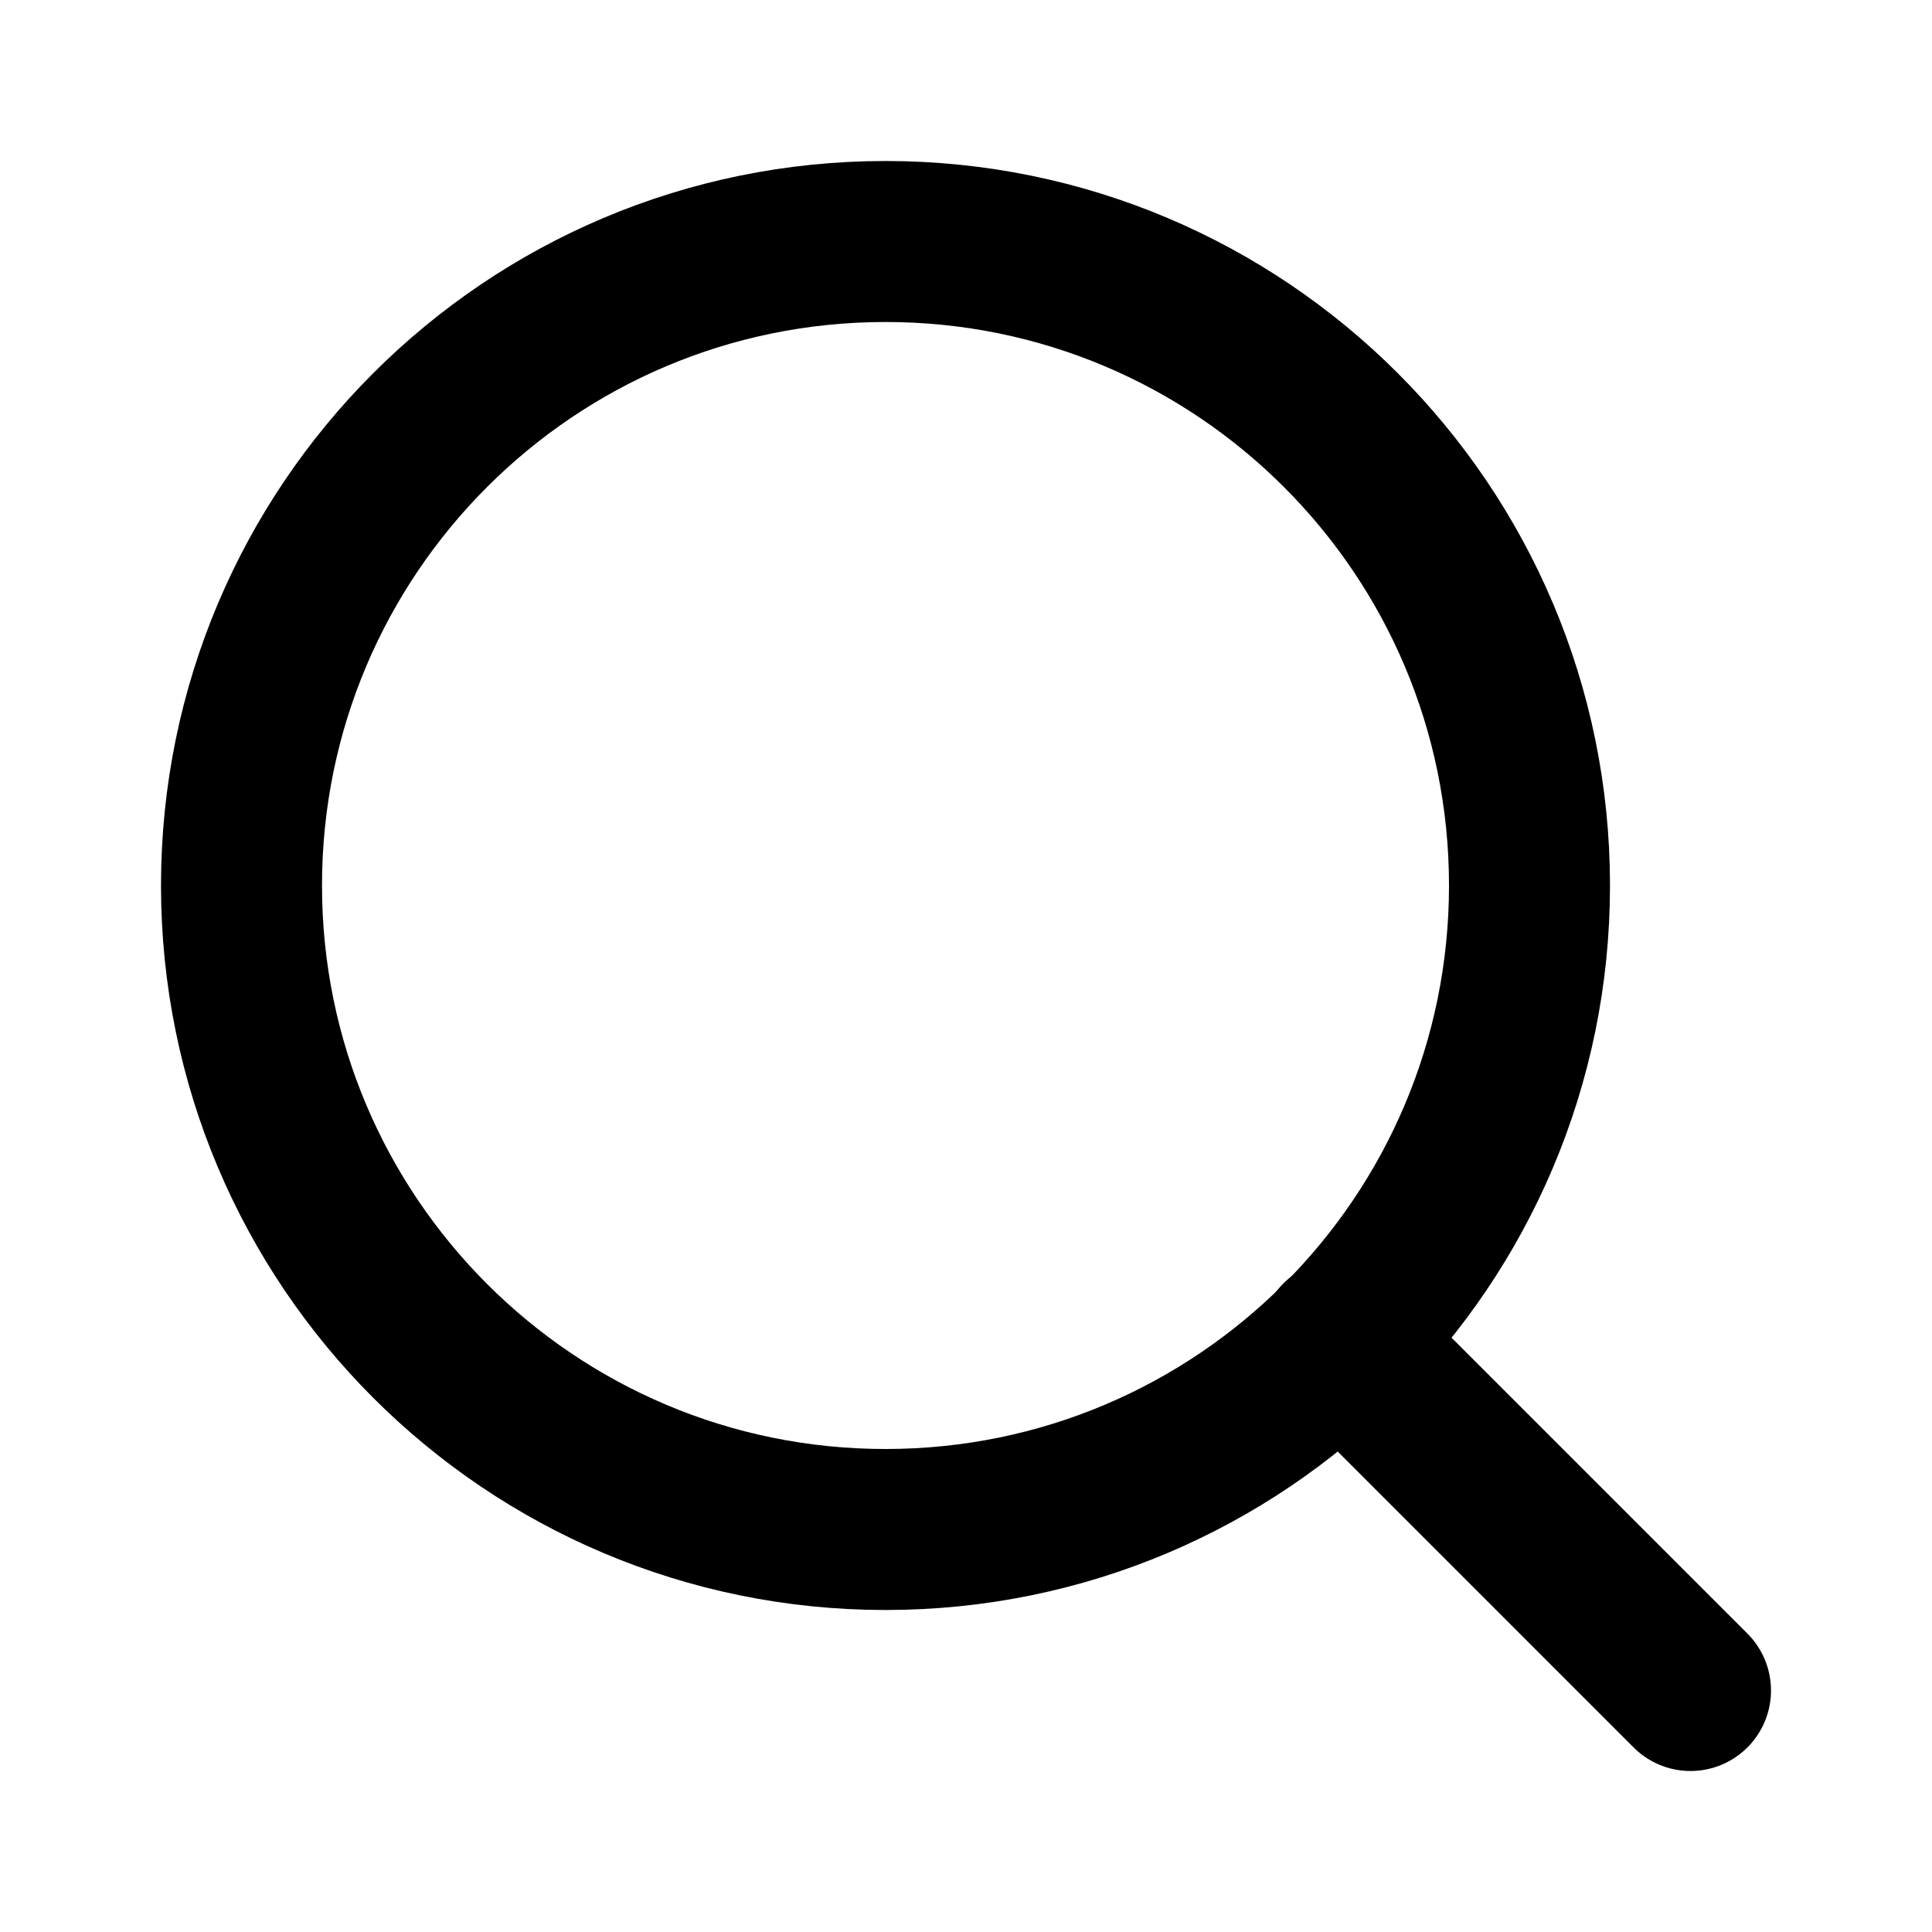
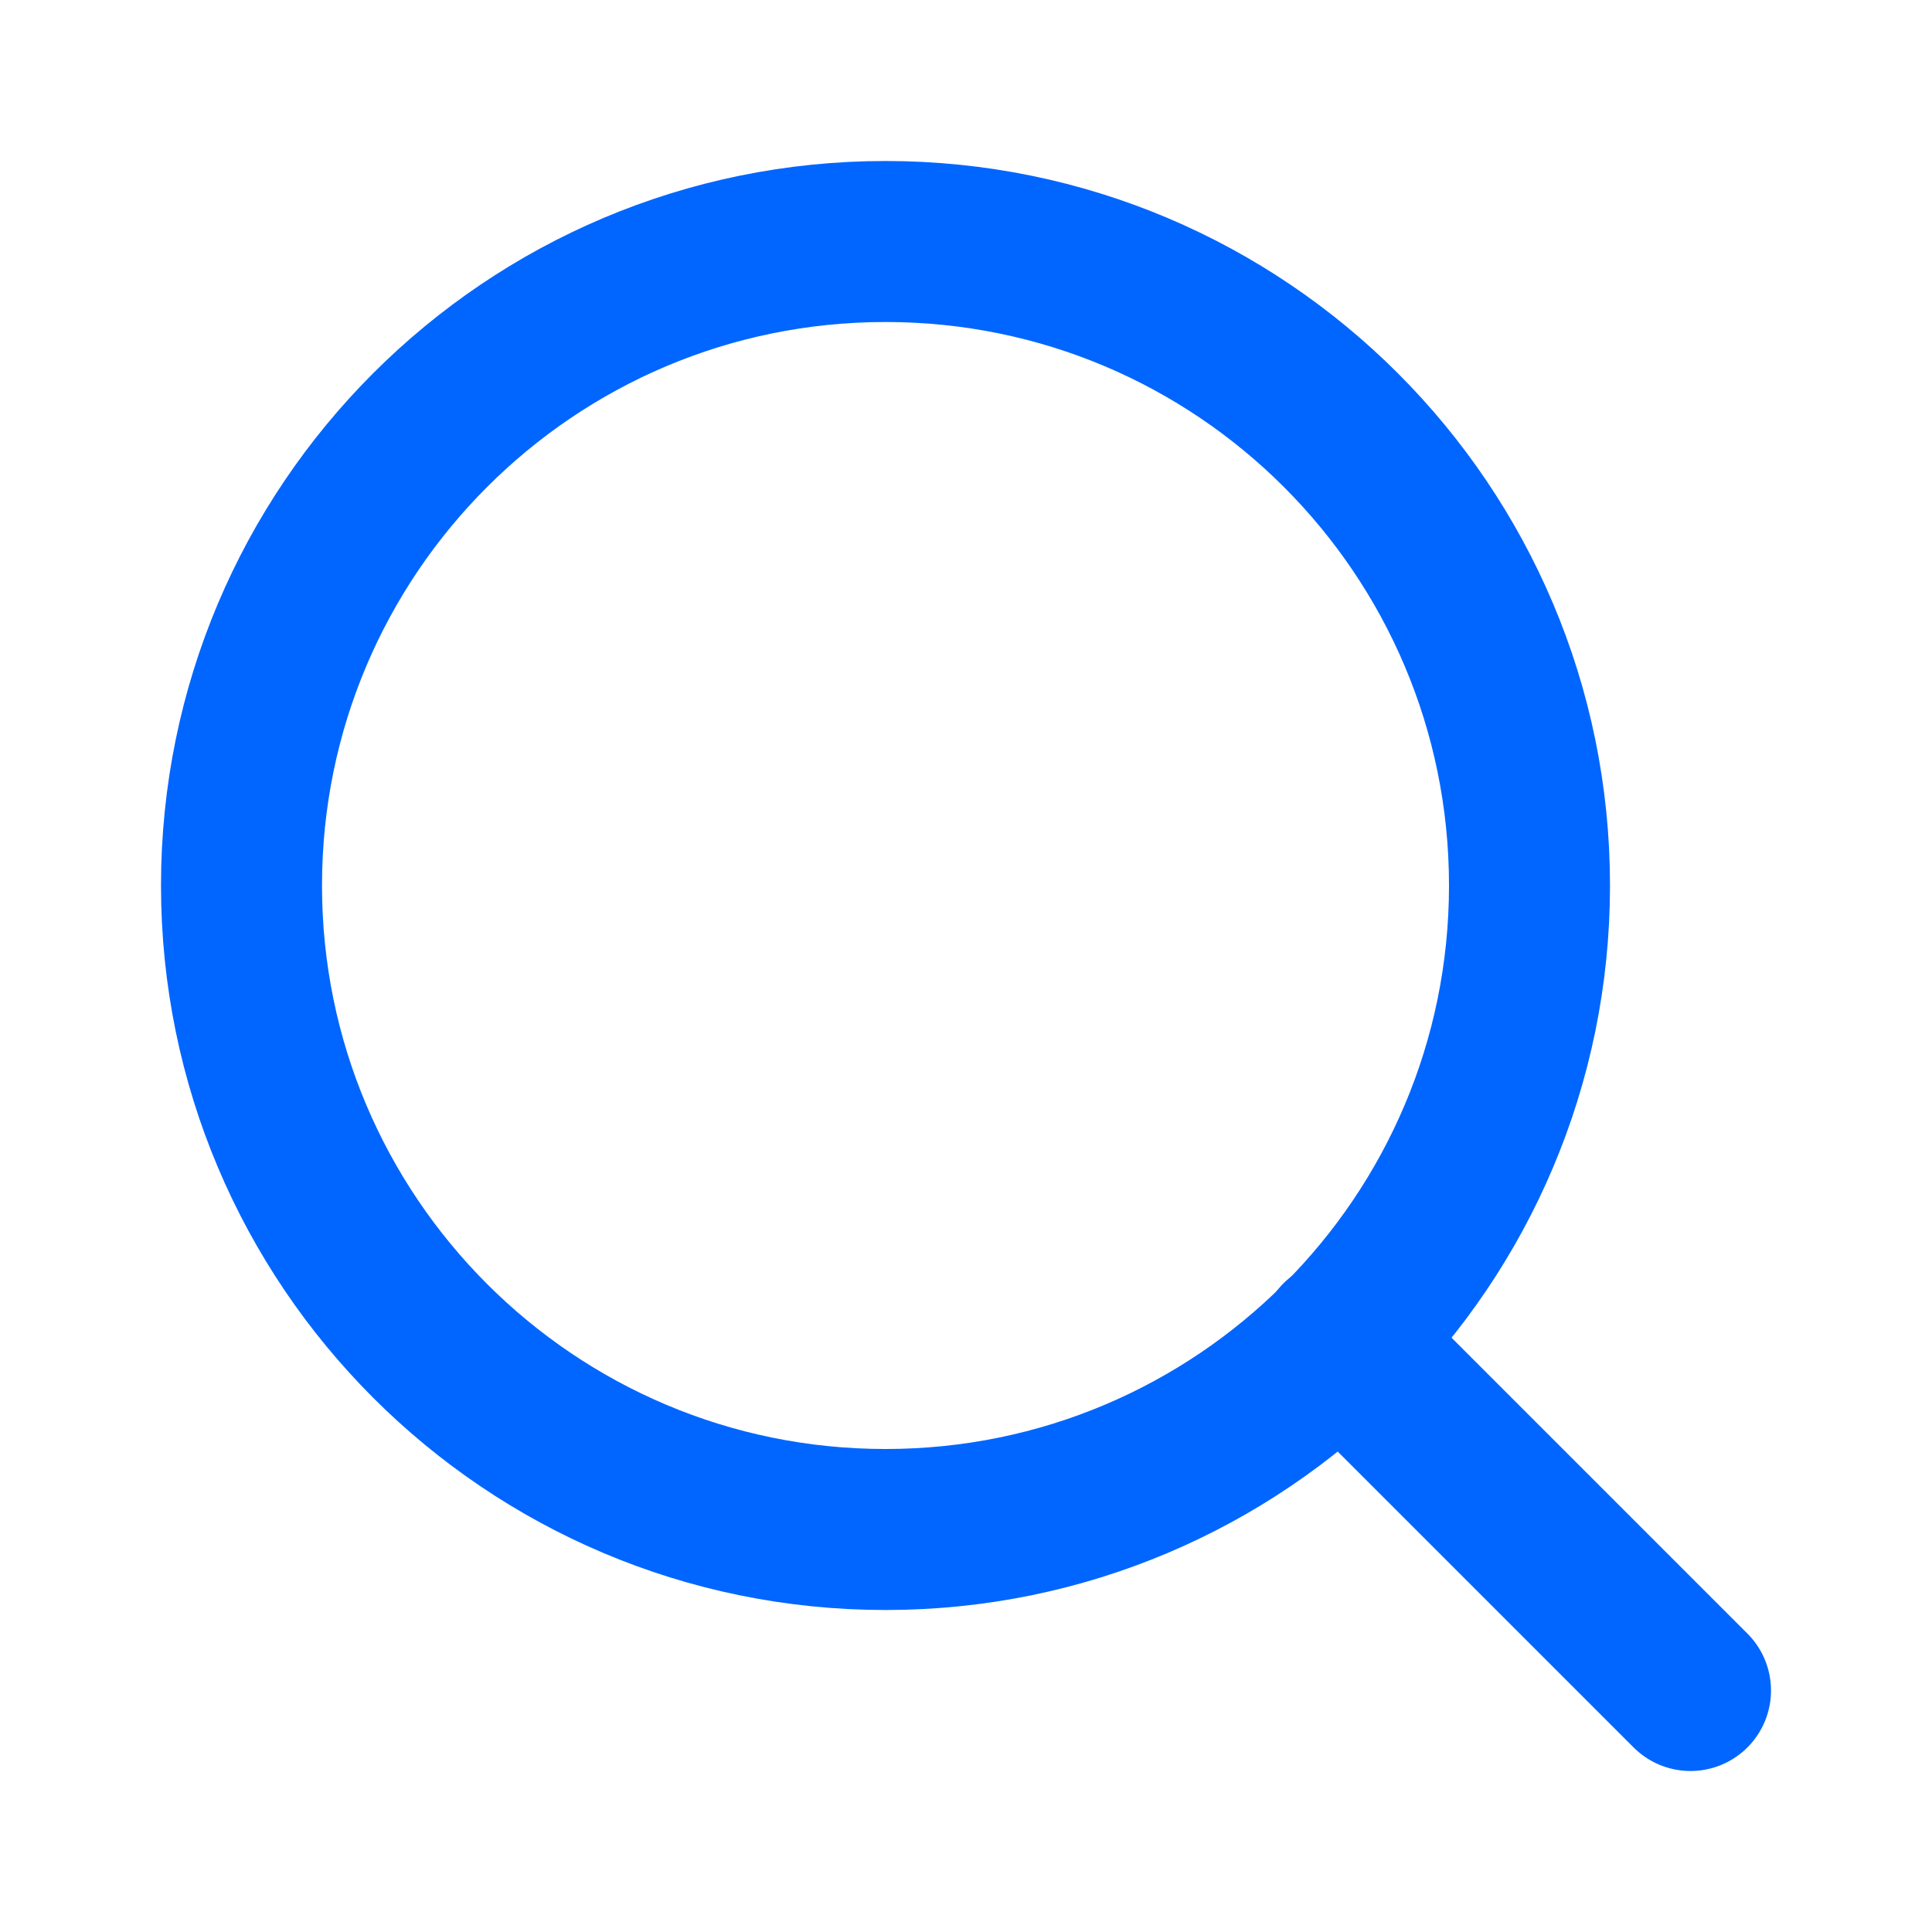
- <svg xmlns="http://www.w3.org/2000/svg" viewBox="0 0 24 24" fill="none" stroke="currentColor" stroke-width="2" stroke-linecap="round" stroke-linejoin="round">
+ <svg xmlns="http://www.w3.org/2000/svg" viewBox="0 0 24 24" fill="none" stroke="#0066ff" stroke-width="2" stroke-linecap="round" stroke-linejoin="round">
  <circle cx="11" cy="11" r="8" />
  <path d="m21 21-4.35-4.35" />
</svg>
